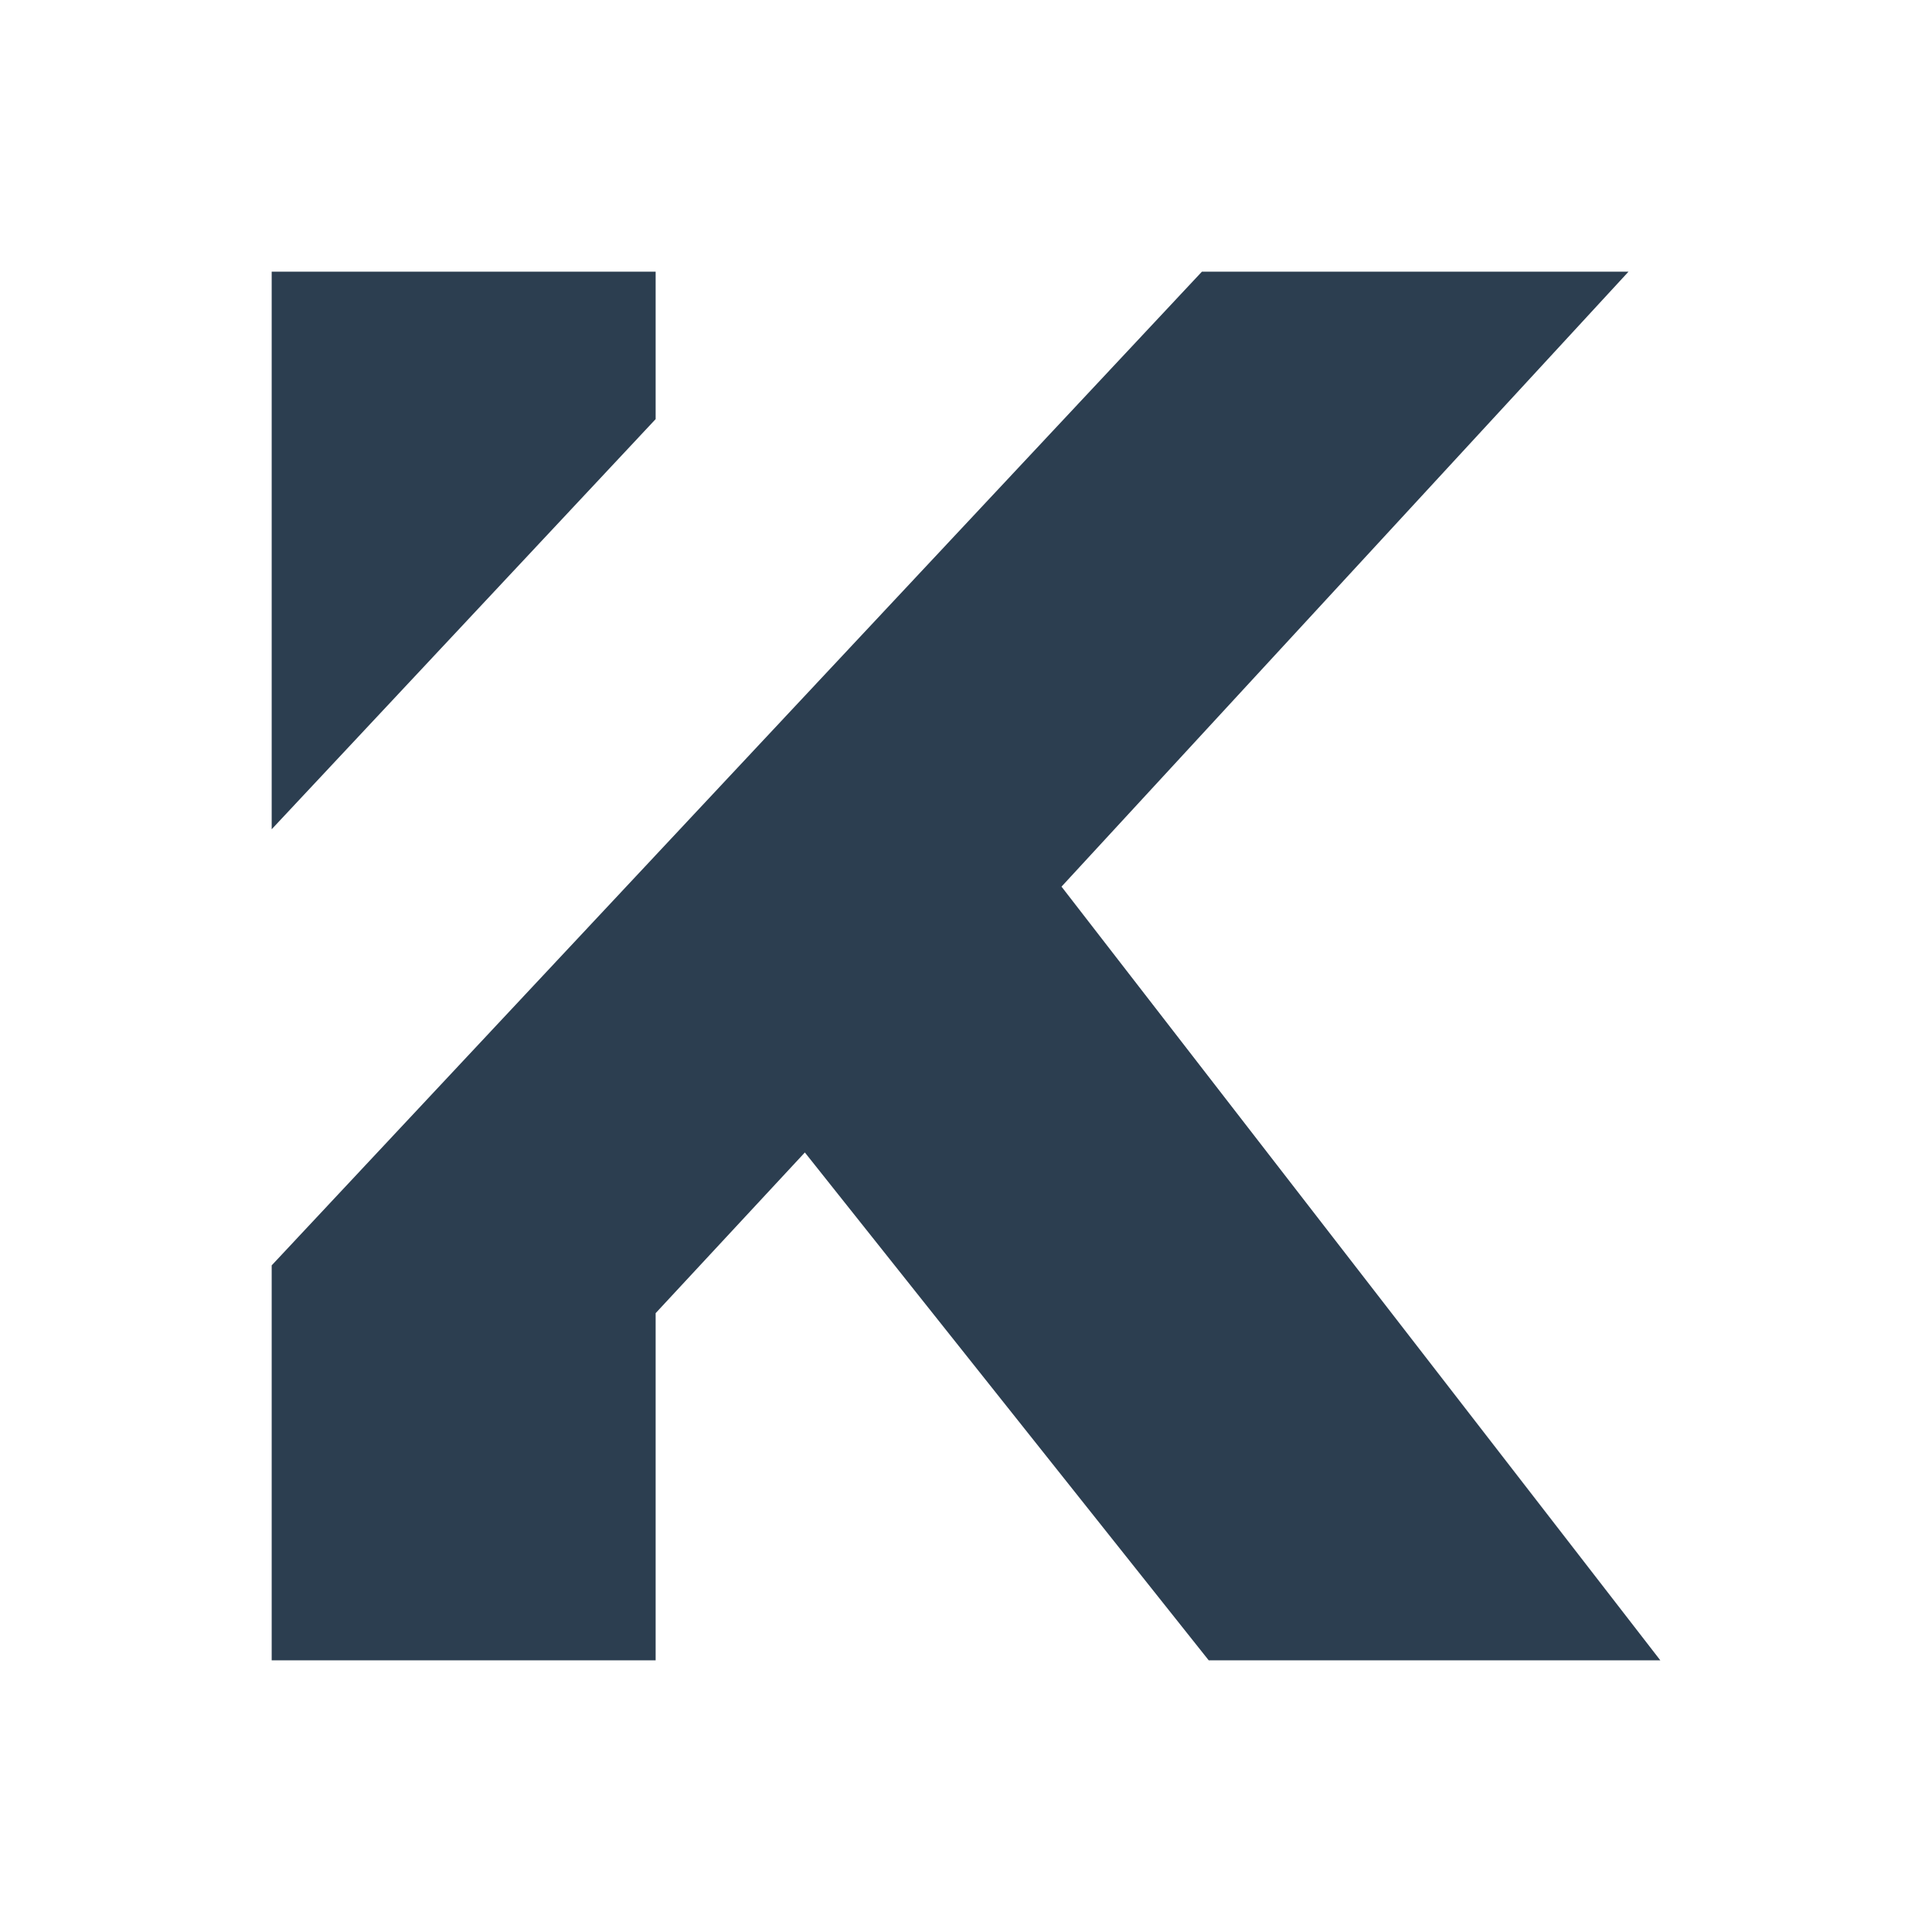
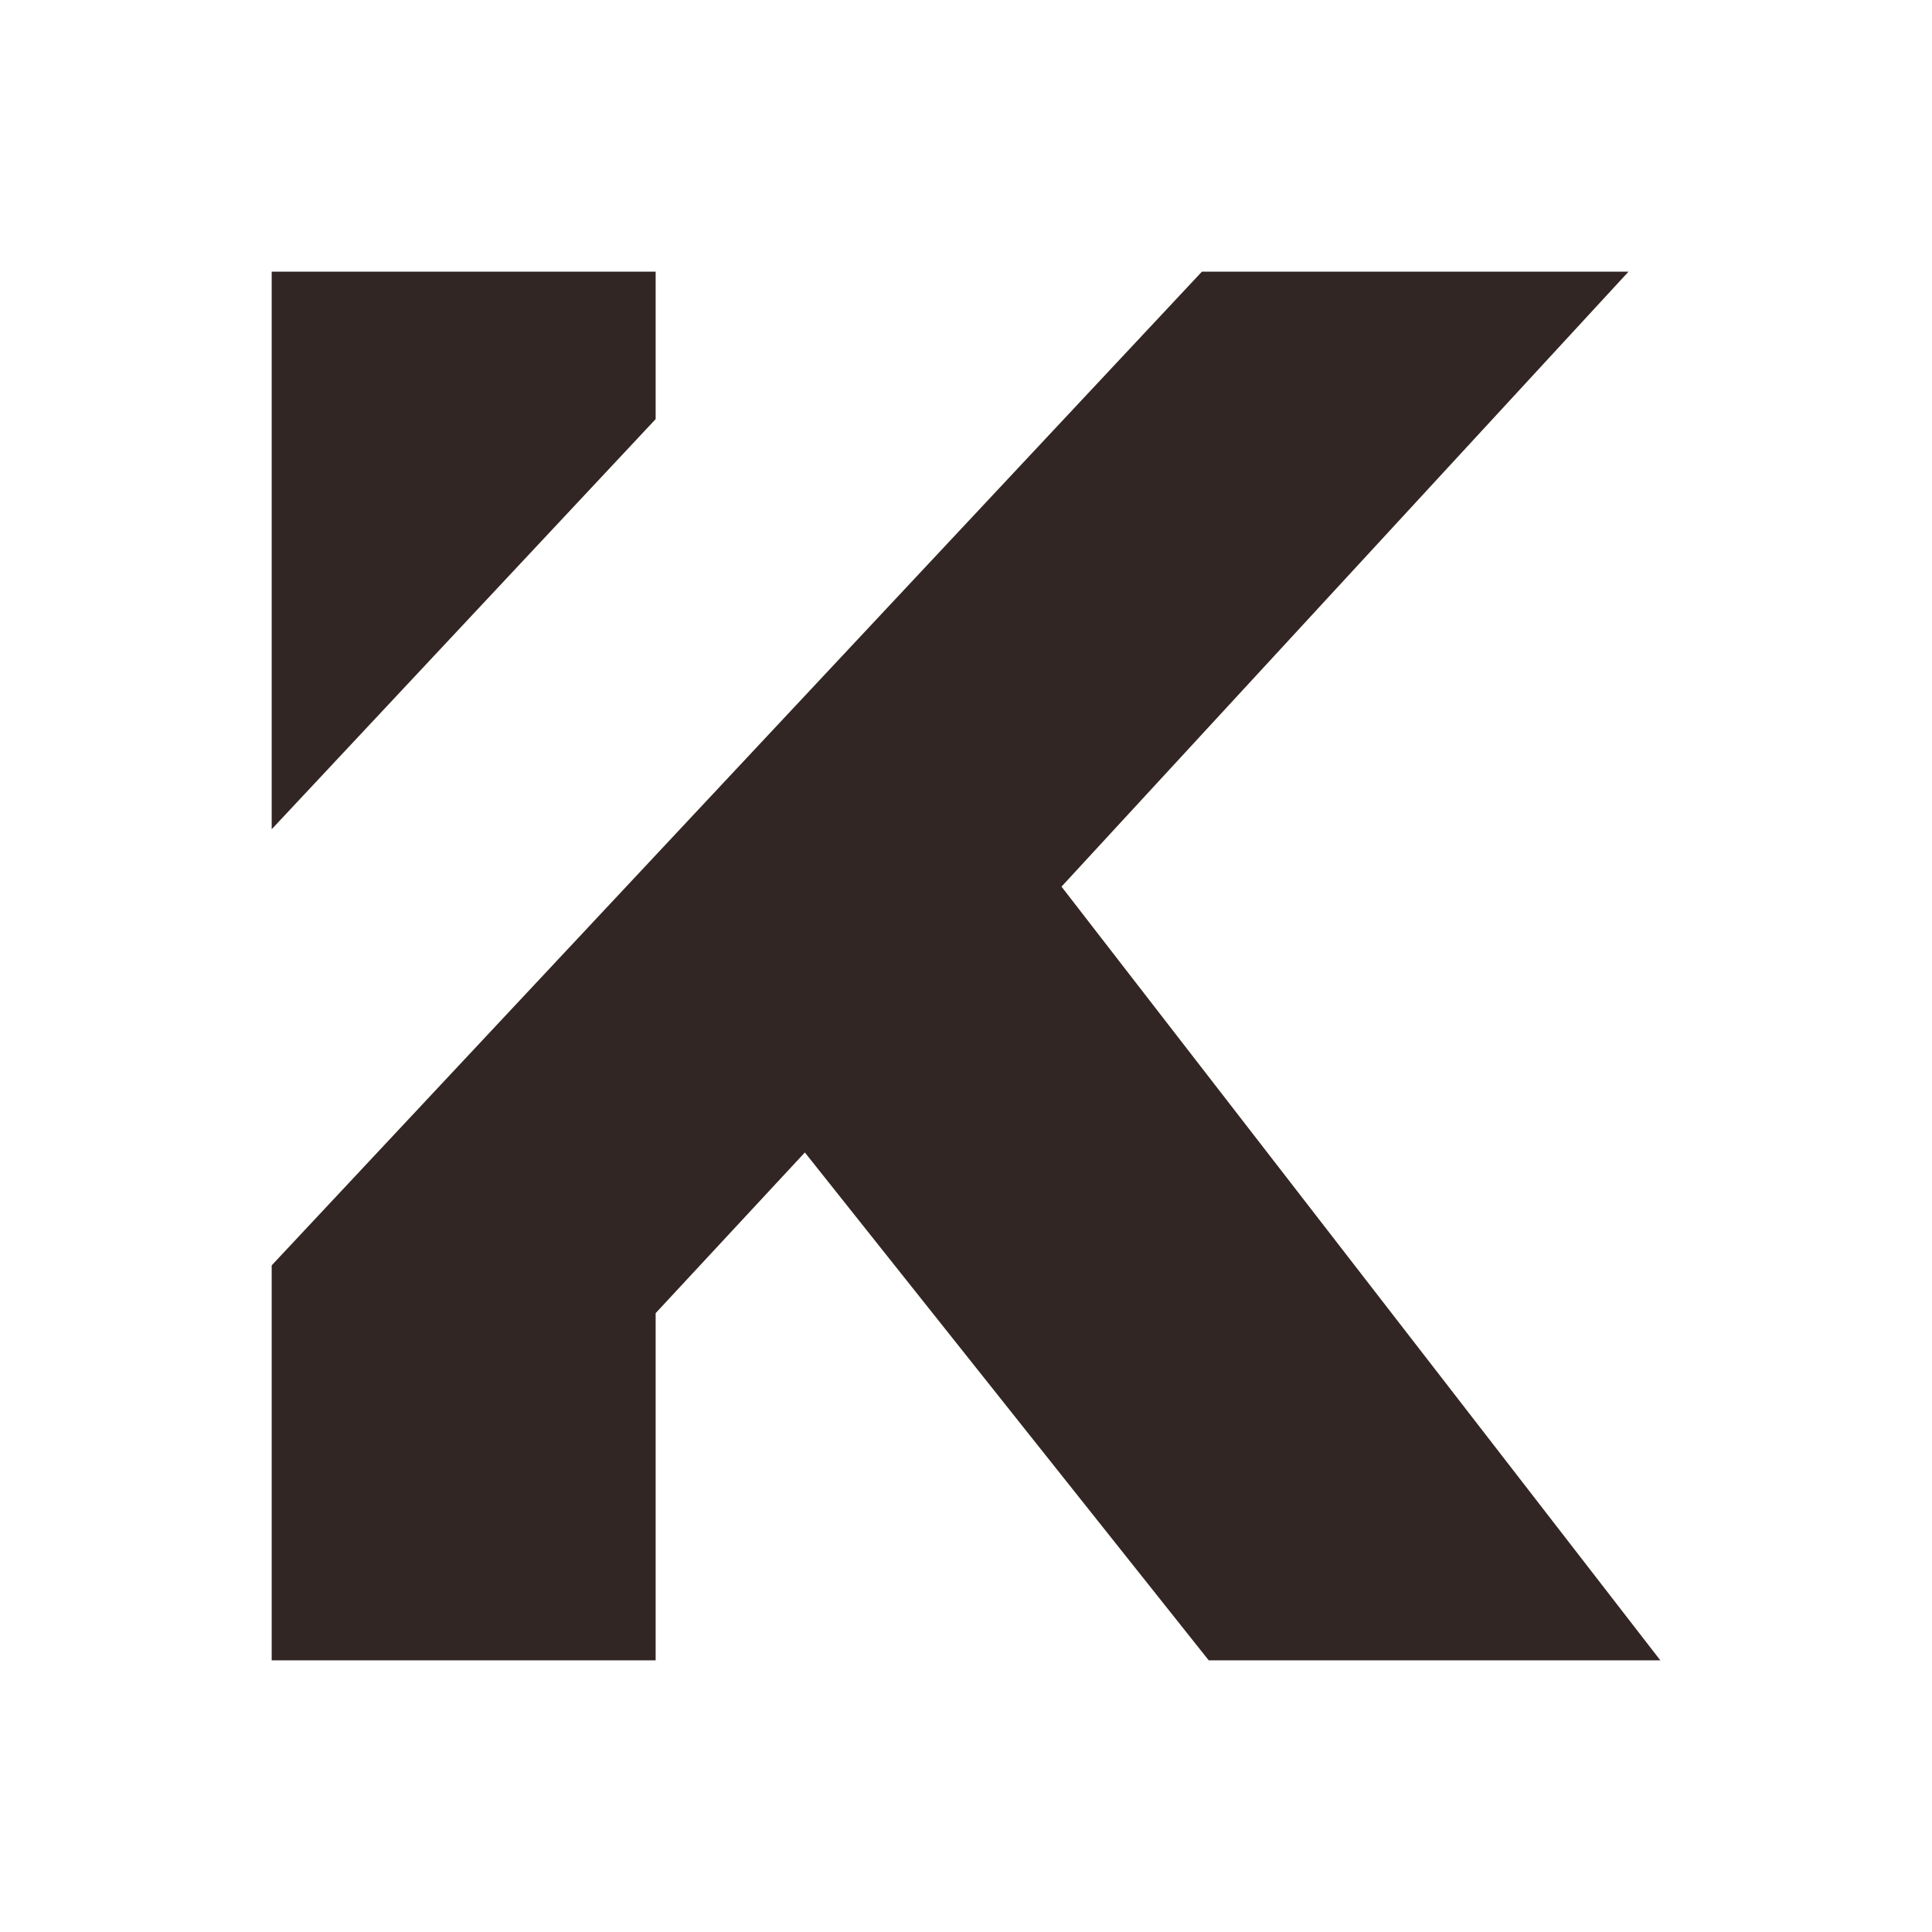
<svg xmlns="http://www.w3.org/2000/svg" width="64" height="64" viewBox="0 0 64 64" fill="none">
-   <path d="M35.164 29.371L55 55H40.04L26.662 38.177L21.719 43.5V55H9V41.917L39.814 9H53.946L35.164 29.371ZM21.719 13.884L9 27.47V9H21.719V13.884Z" fill="#2C3E50" />
+   <path d="M35.164 29.371L55 55H40.04L26.662 38.177L21.719 43.5V55H9V41.917L39.814 9H53.946L35.164 29.371ZM21.719 13.884L9 27.47V9H21.719V13.884Z" fill="#322624" />
</svg>
